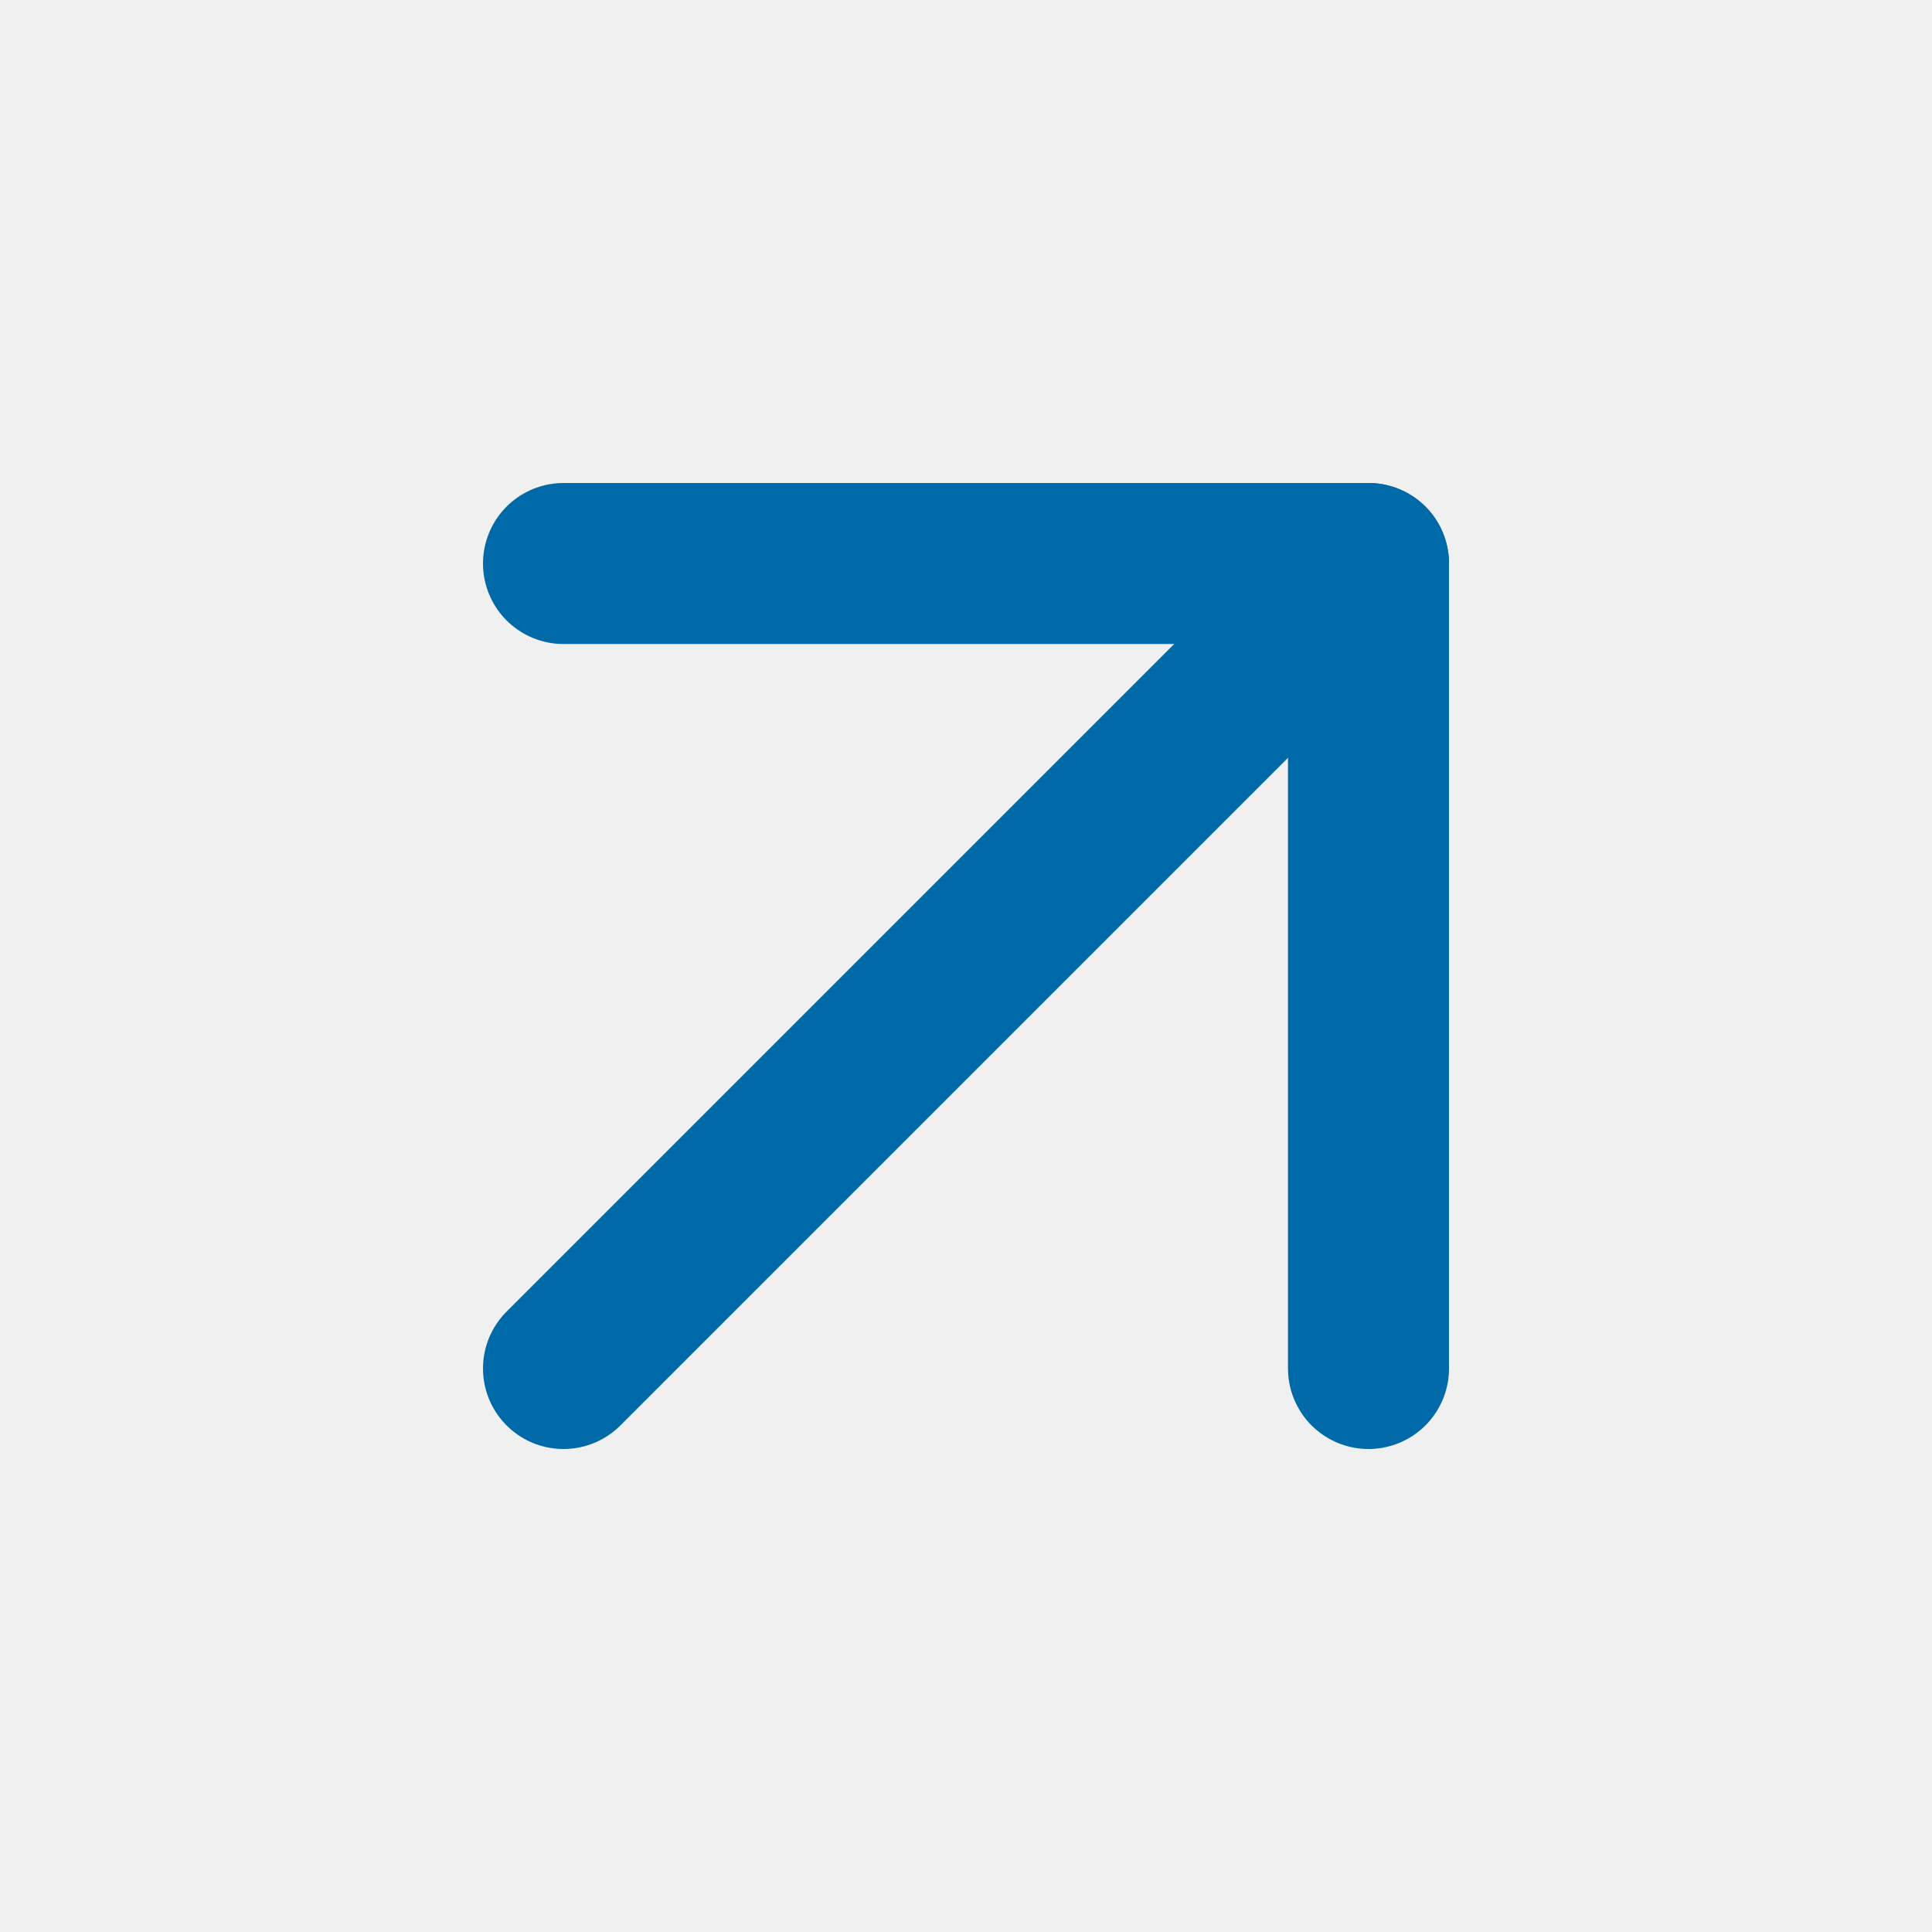
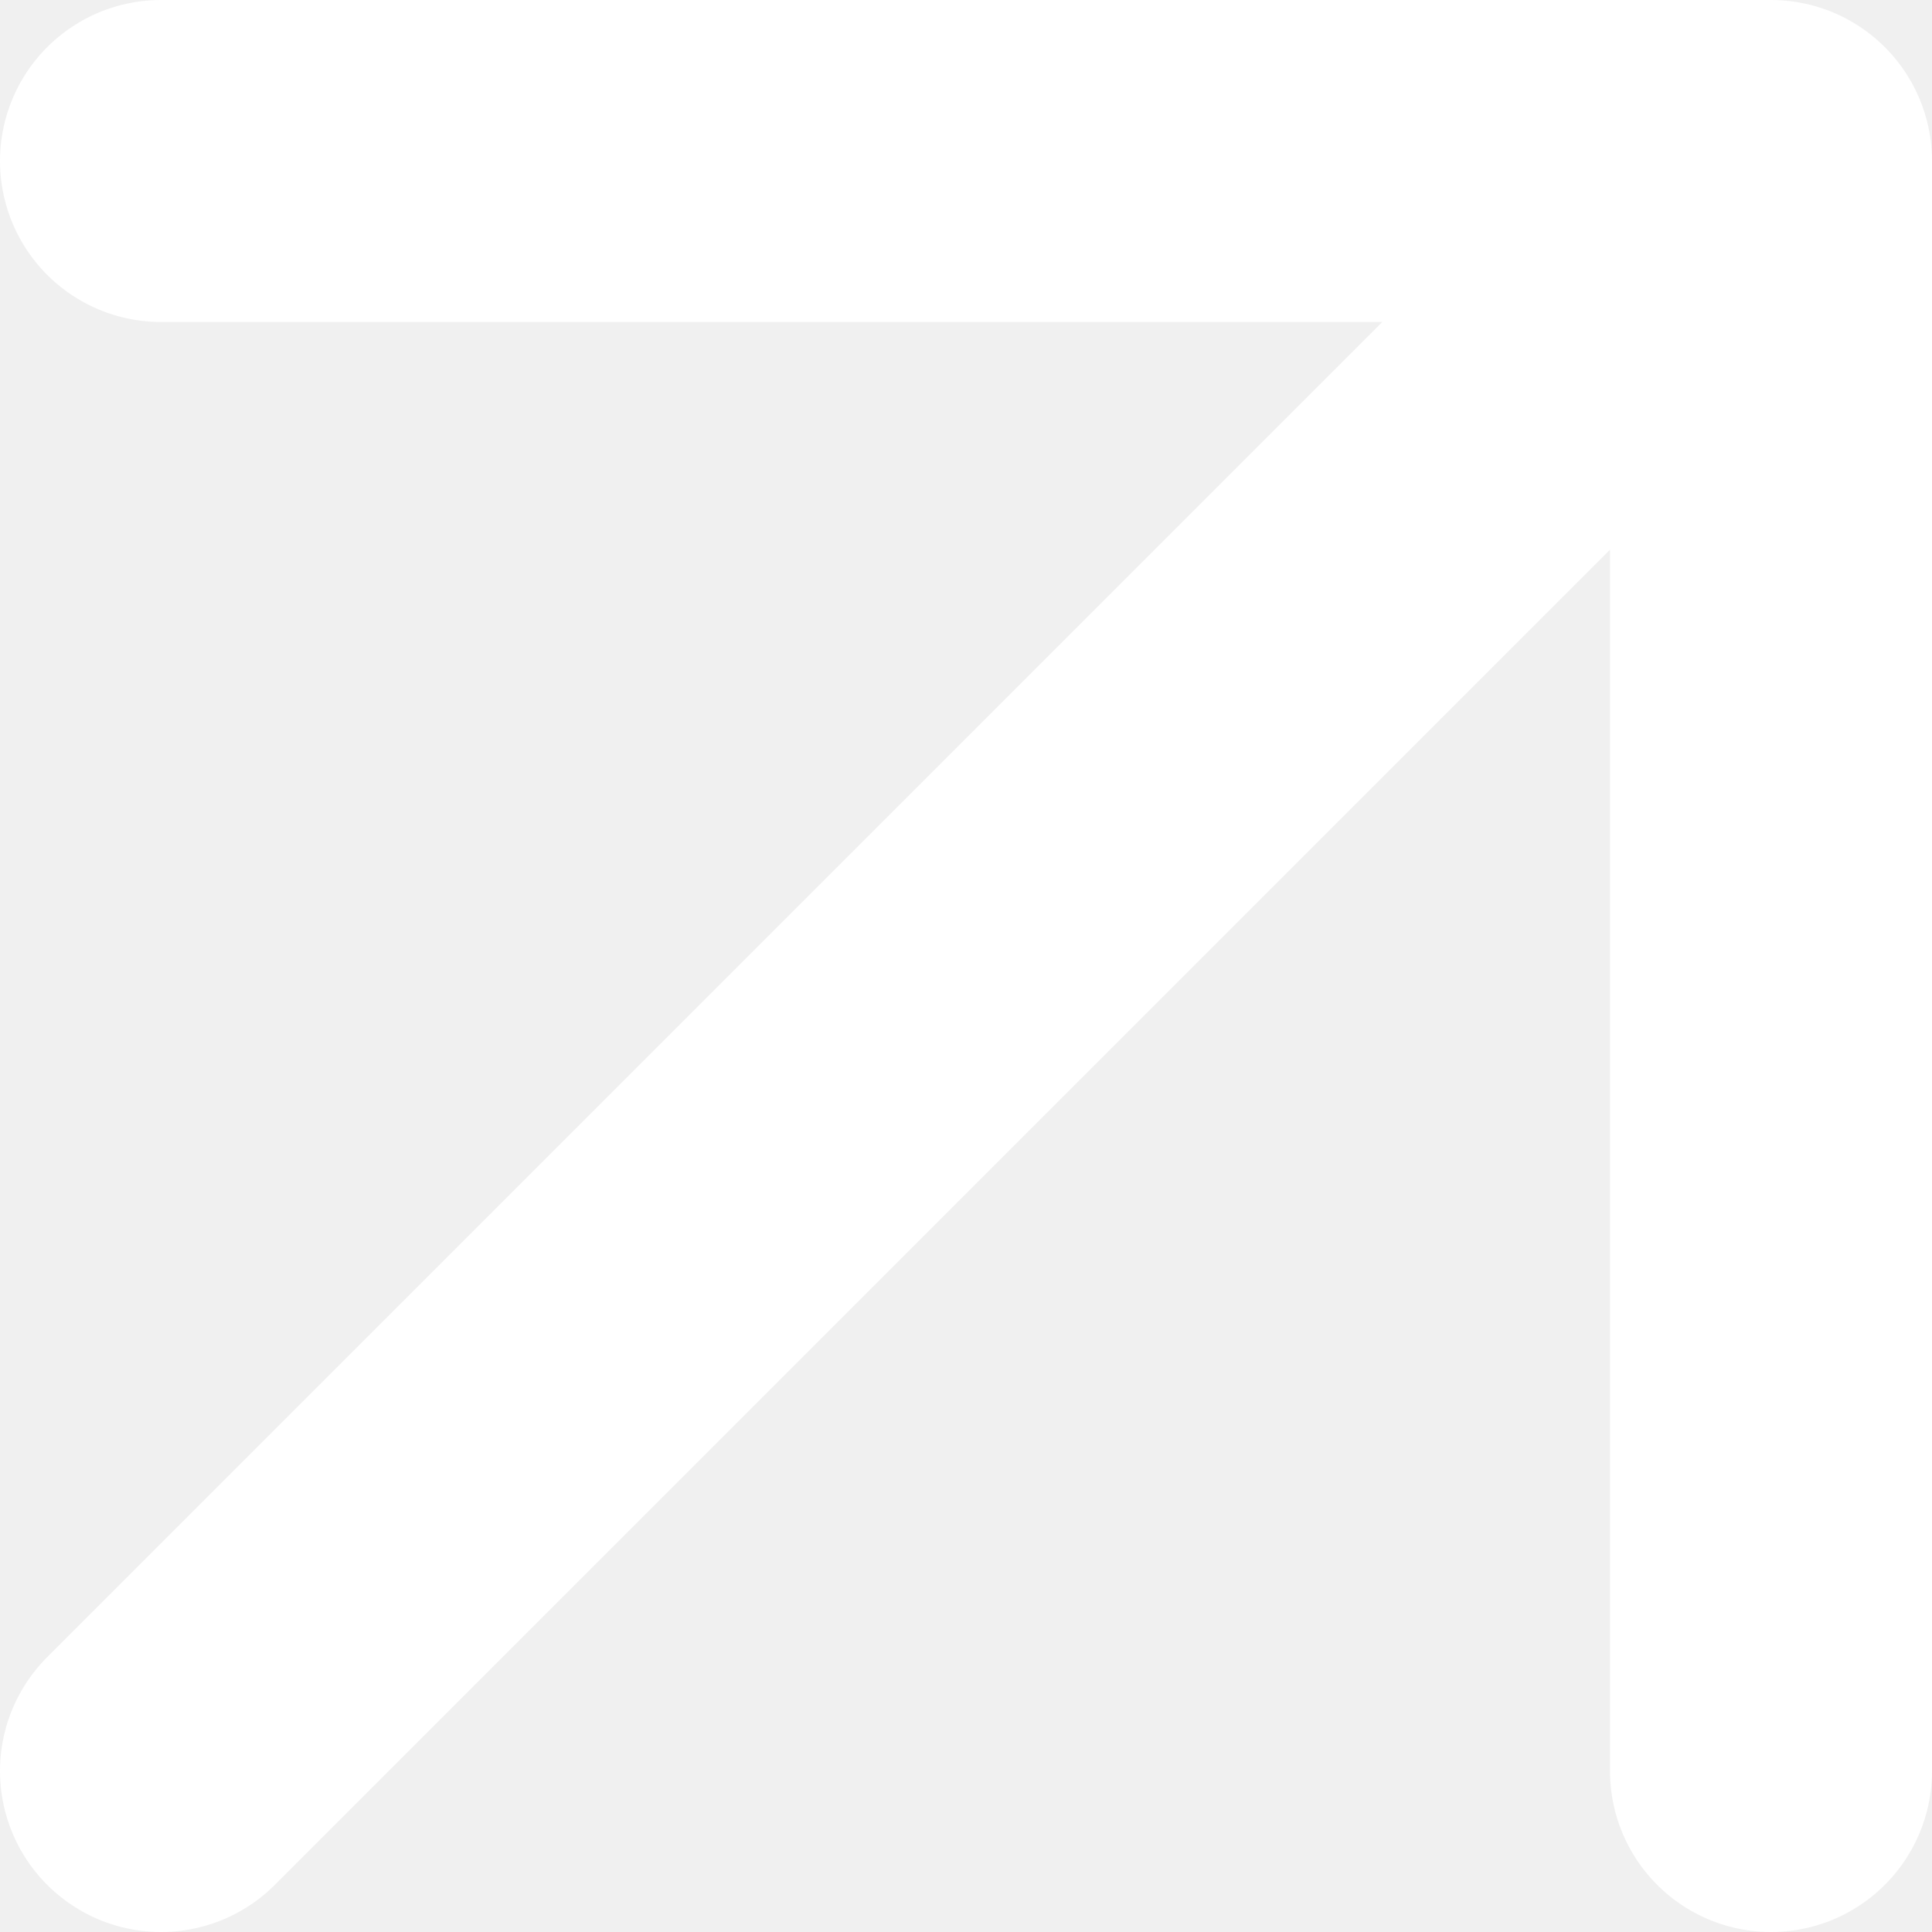
- <svg xmlns="http://www.w3.org/2000/svg" width="24" height="24" viewBox="0 0 24 24" fill="none">
-   <path d="M7 17L17 7" stroke="#0069A8" stroke-width="2" stroke-linecap="round" stroke-linejoin="round" />
-   <path d="M7 7H17V17" stroke="#0069A8" stroke-width="2" stroke-linecap="round" stroke-linejoin="round" />
+ <svg xmlns="http://www.w3.org/2000/svg" width="12" height="12" viewBox="0 0 12 12" fill="none">
+   <path d="M1 11L11 1M11 1H1M11 1V11" stroke="white" stroke-width="2" stroke-linecap="round" stroke-linejoin="round" />
</svg>
